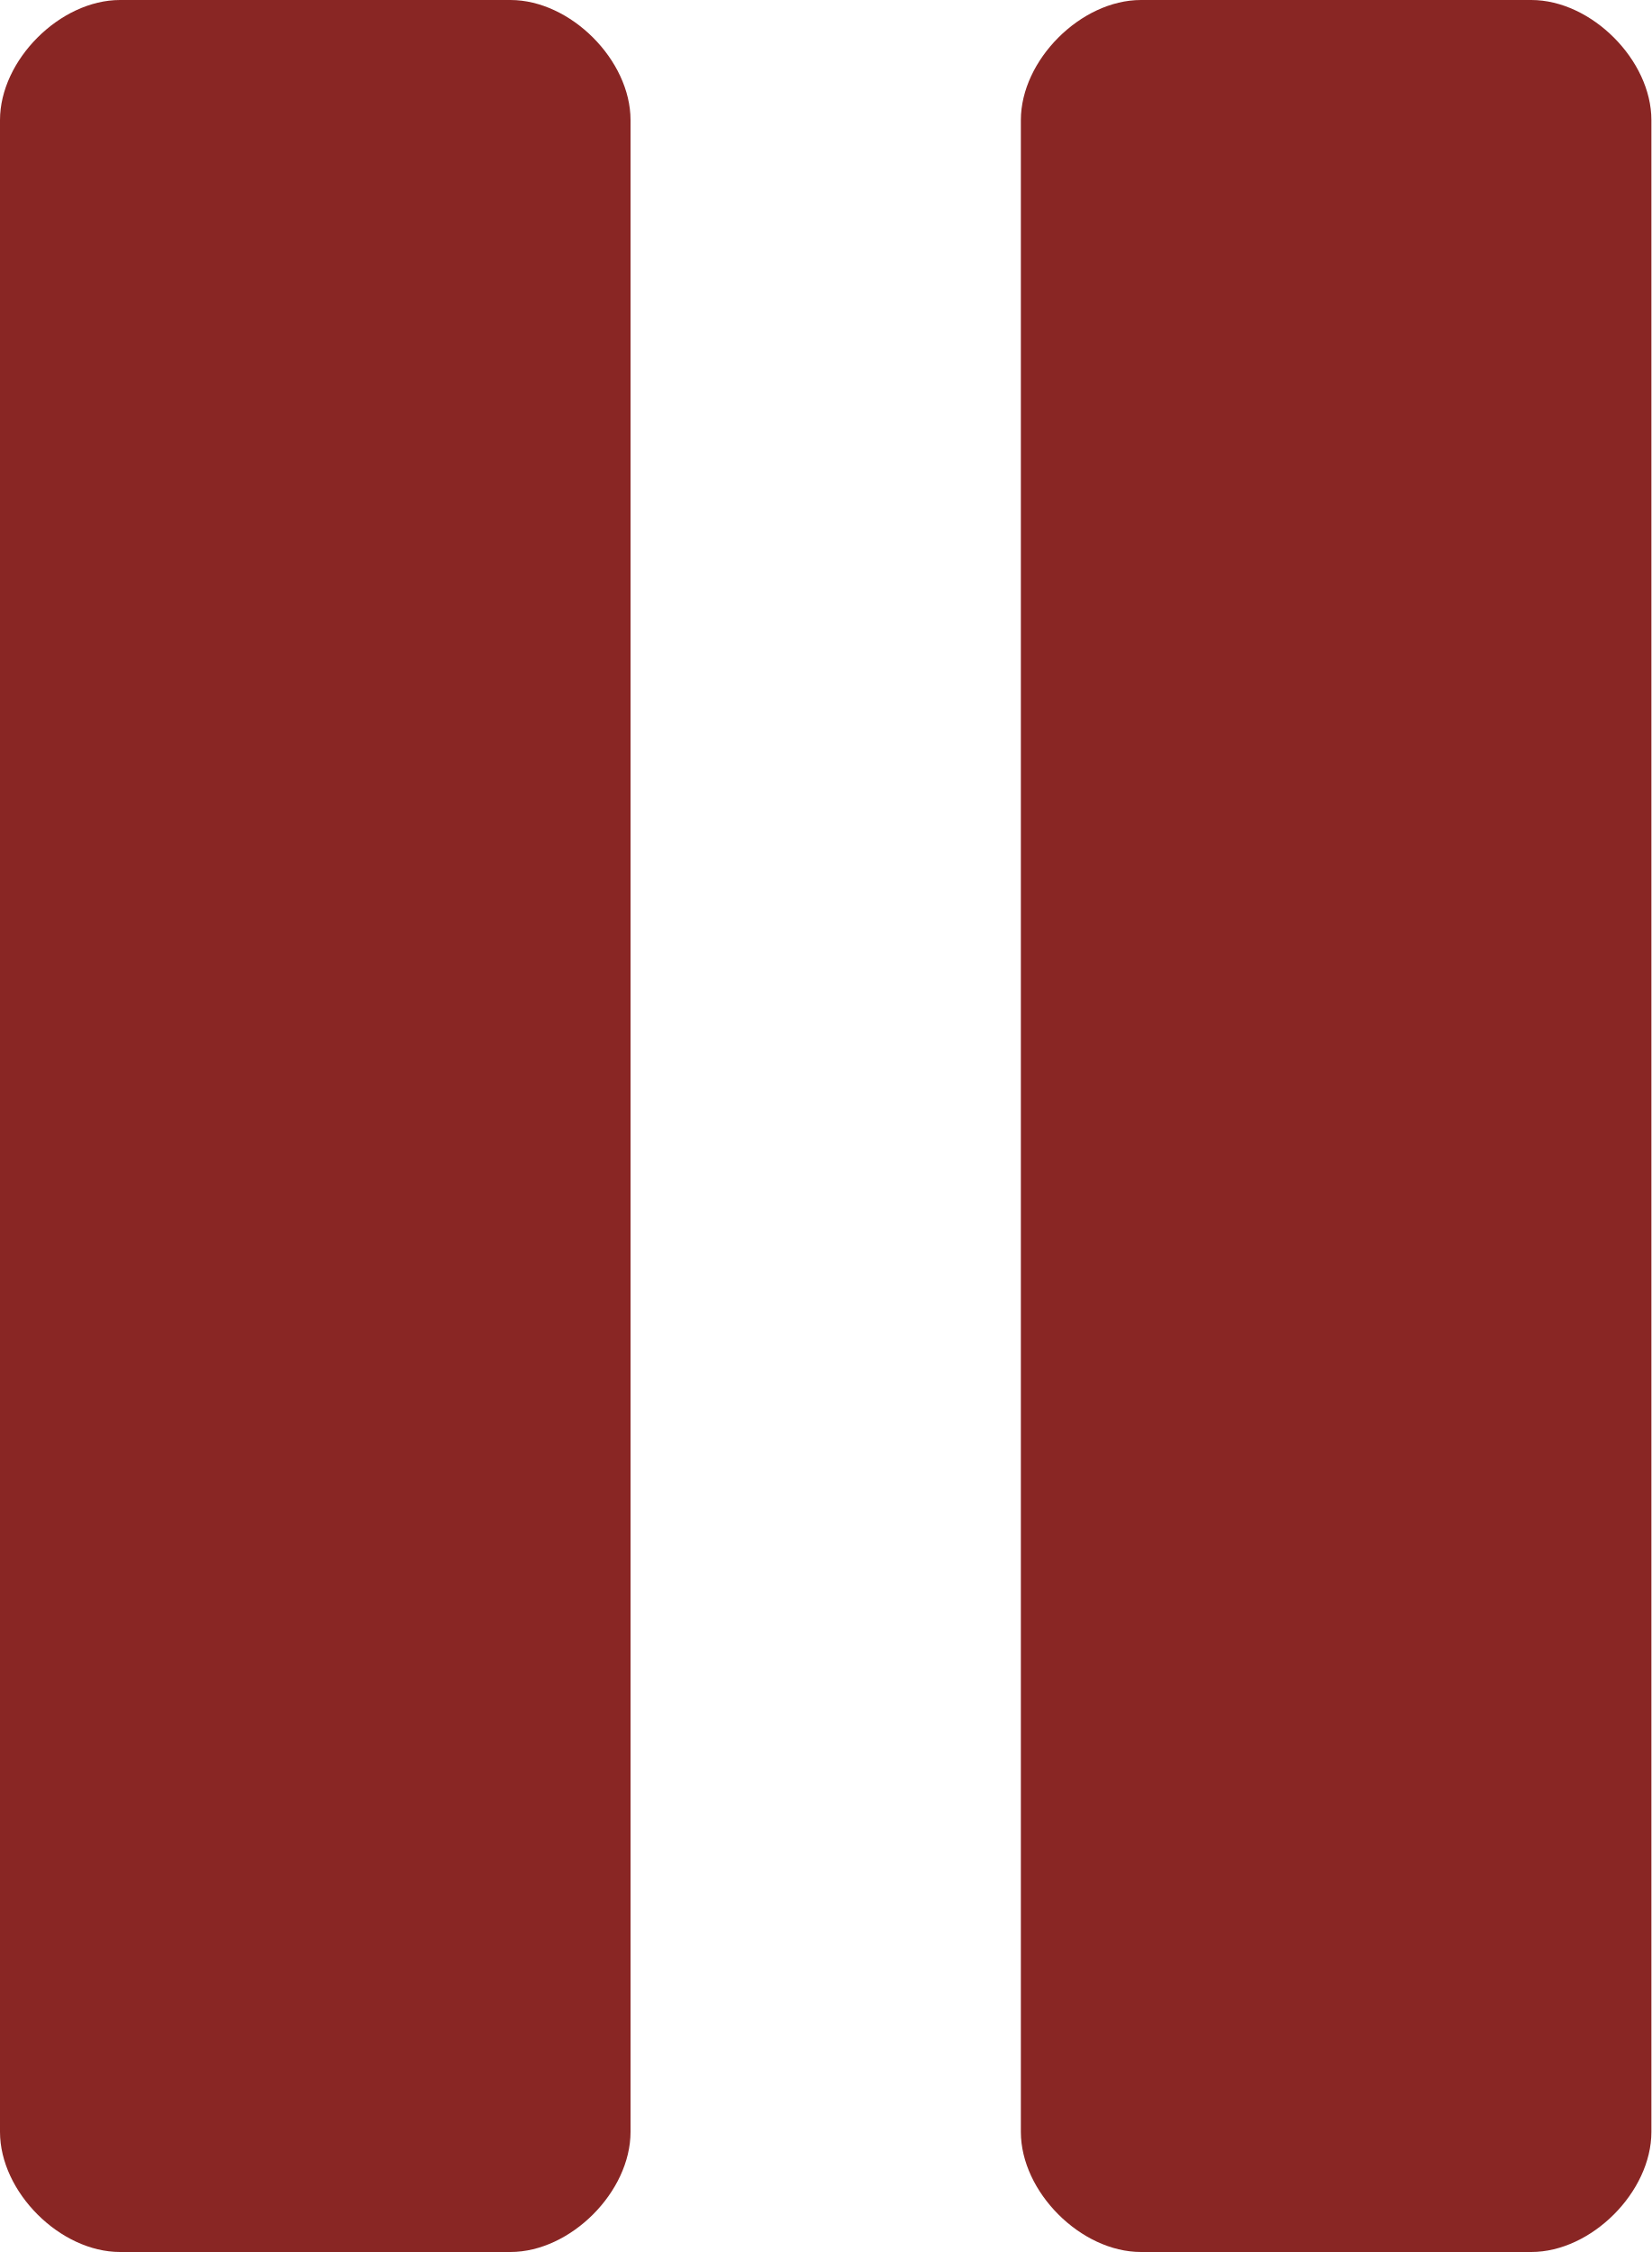
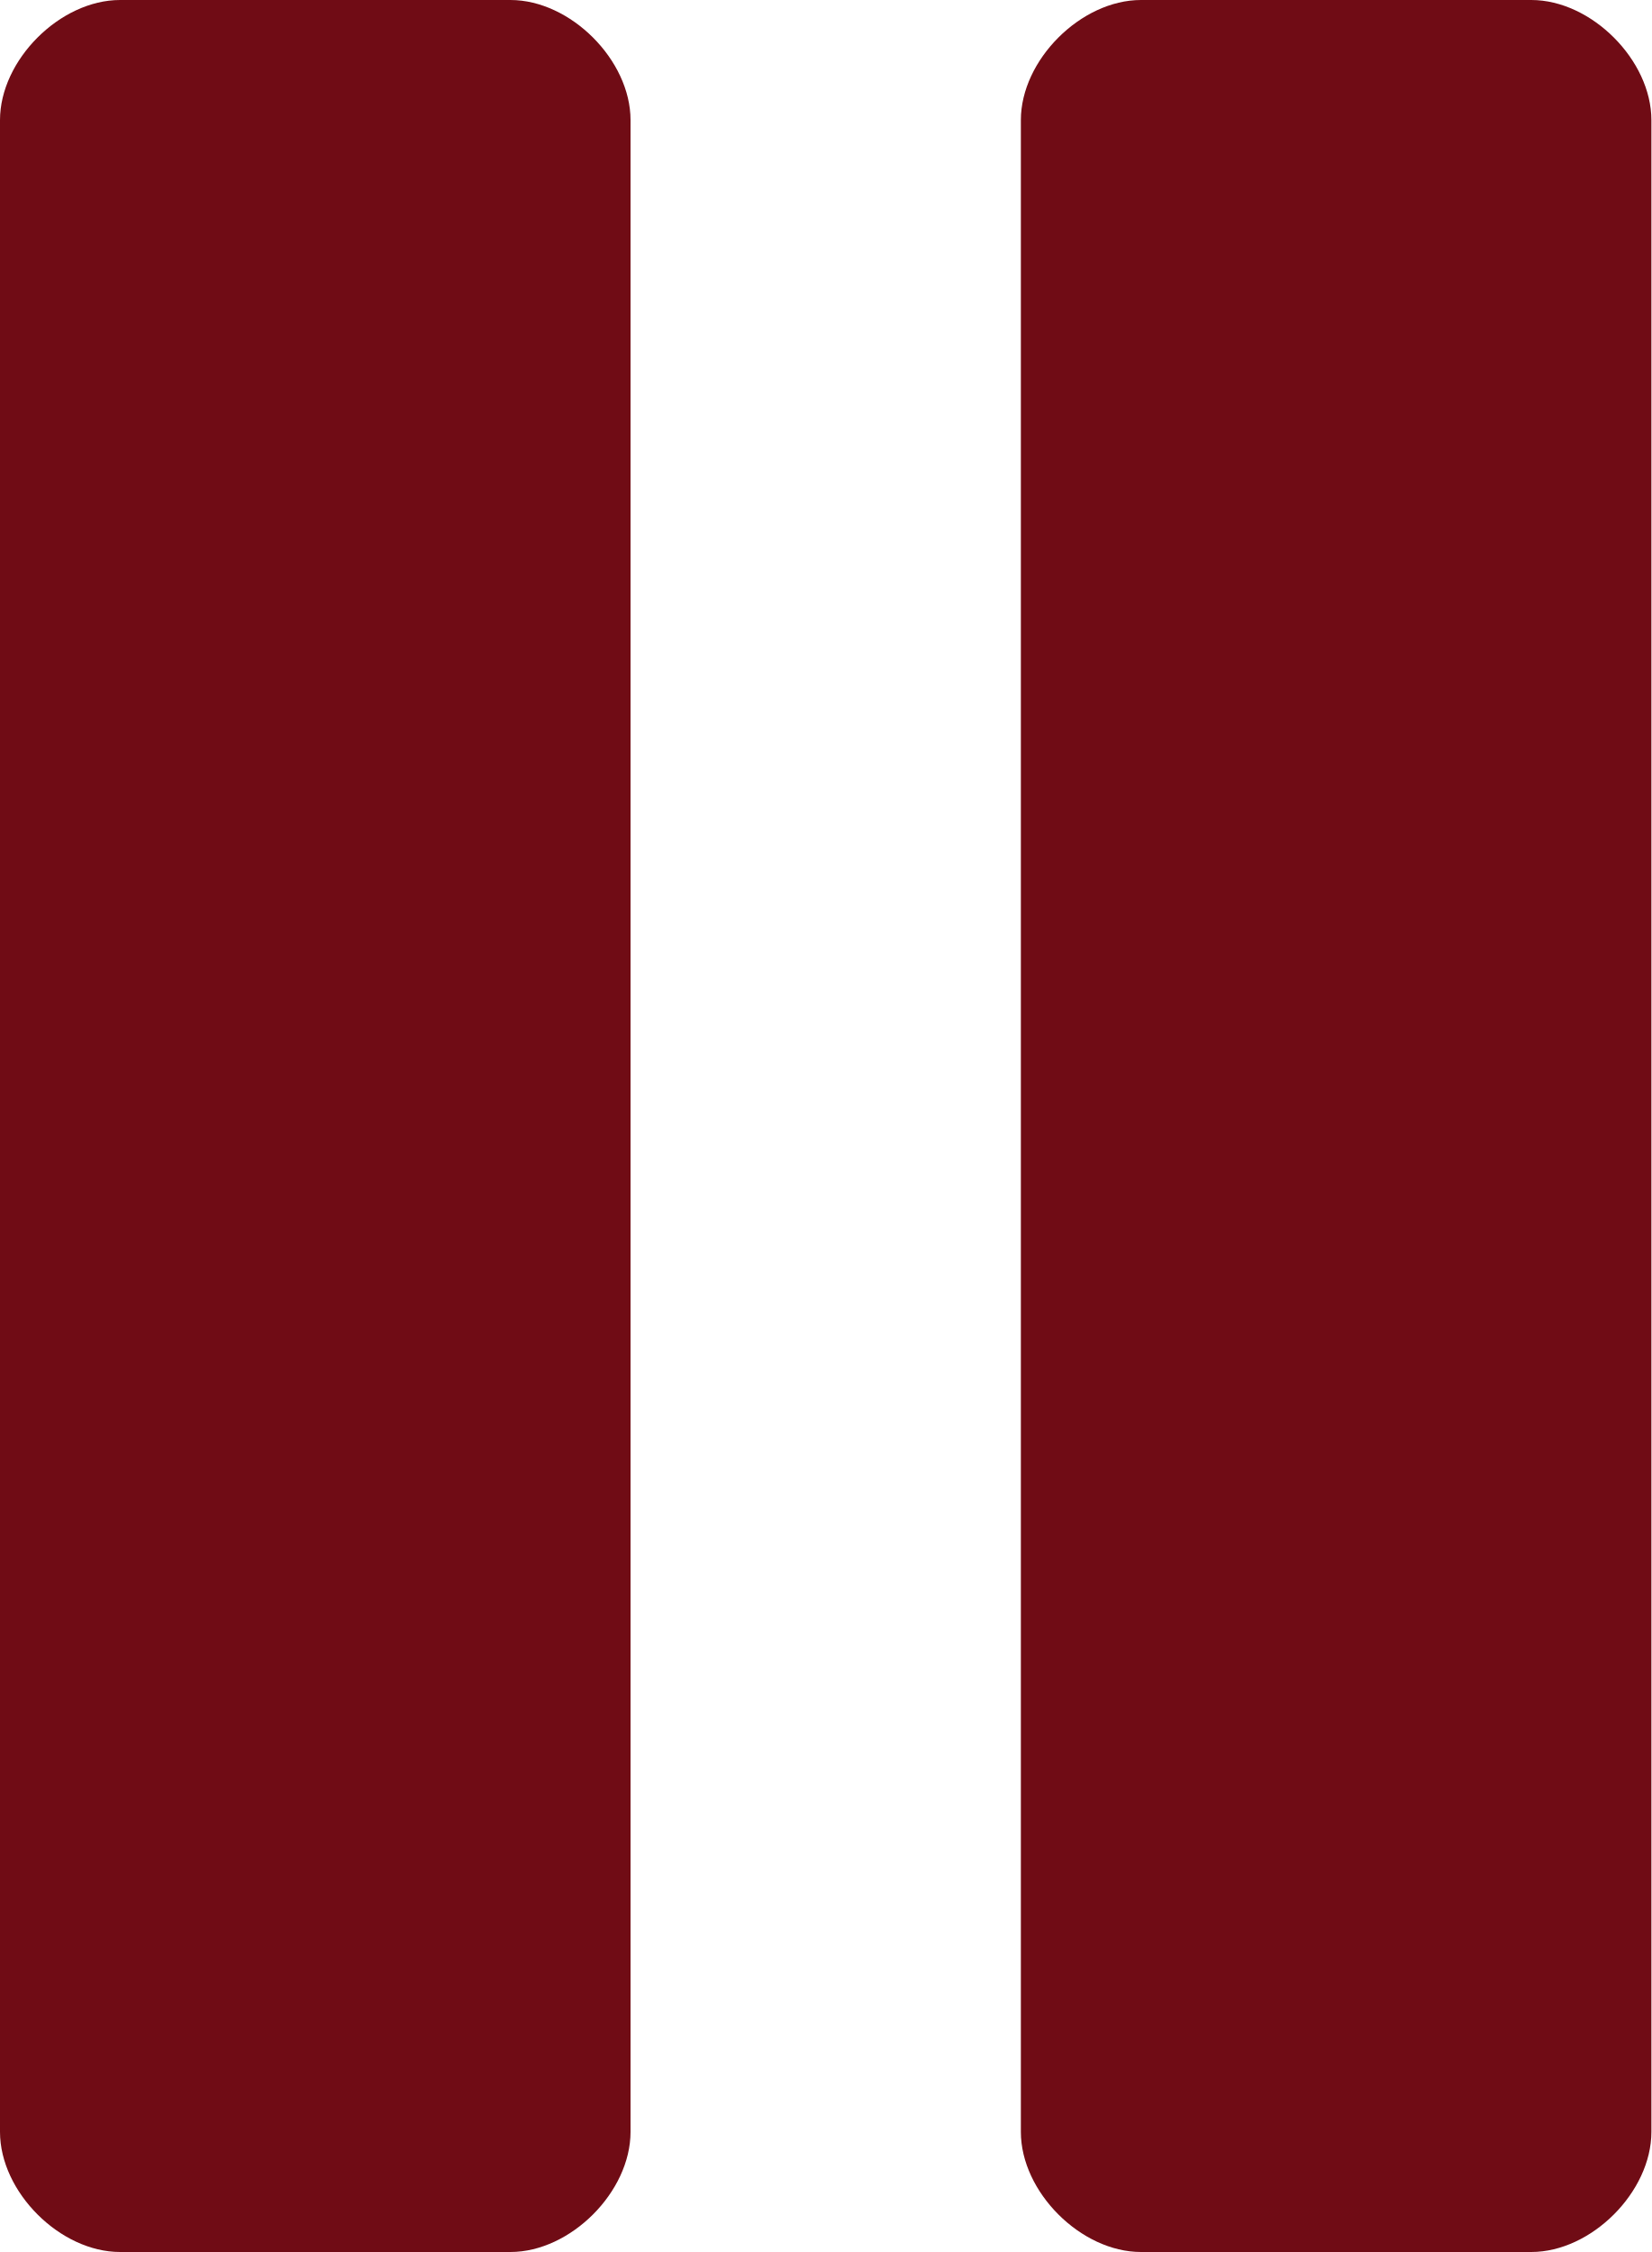
<svg xmlns="http://www.w3.org/2000/svg" version="1.1" id="Layer_1" x="0px" y="0px" viewBox="0 0 11 15" style="enable-background:new 0 0 11 15;" xml:space="preserve">
  <style type="text/css">
- 	.st0{fill-rule:evenodd;clip-rule:evenodd;fill:#892624;}
+ 	.st0{fill-rule:evenodd;clip-rule:evenodd;fill:#700C15;}
</style>
  <path class="st0" d="M7.6,0h2.6C10.6,0,11,0.4,11,0.8v13.4c0,0.4-0.4,0.8-0.8,0.8H7.6c-0.4,0-0.8-0.4-0.8-0.8V0.8  C6.8,0.4,7.2,0,7.6,0z M0.8,0h2.6c0.4,0,0.8,0.4,0.8,0.8v13.4c0,0.4-0.4,0.8-0.8,0.8H0.8C0.4,15,0,14.6,0,14.2V0.8  C0,0.4,0.4,0,0.8,0z" />
</svg>
